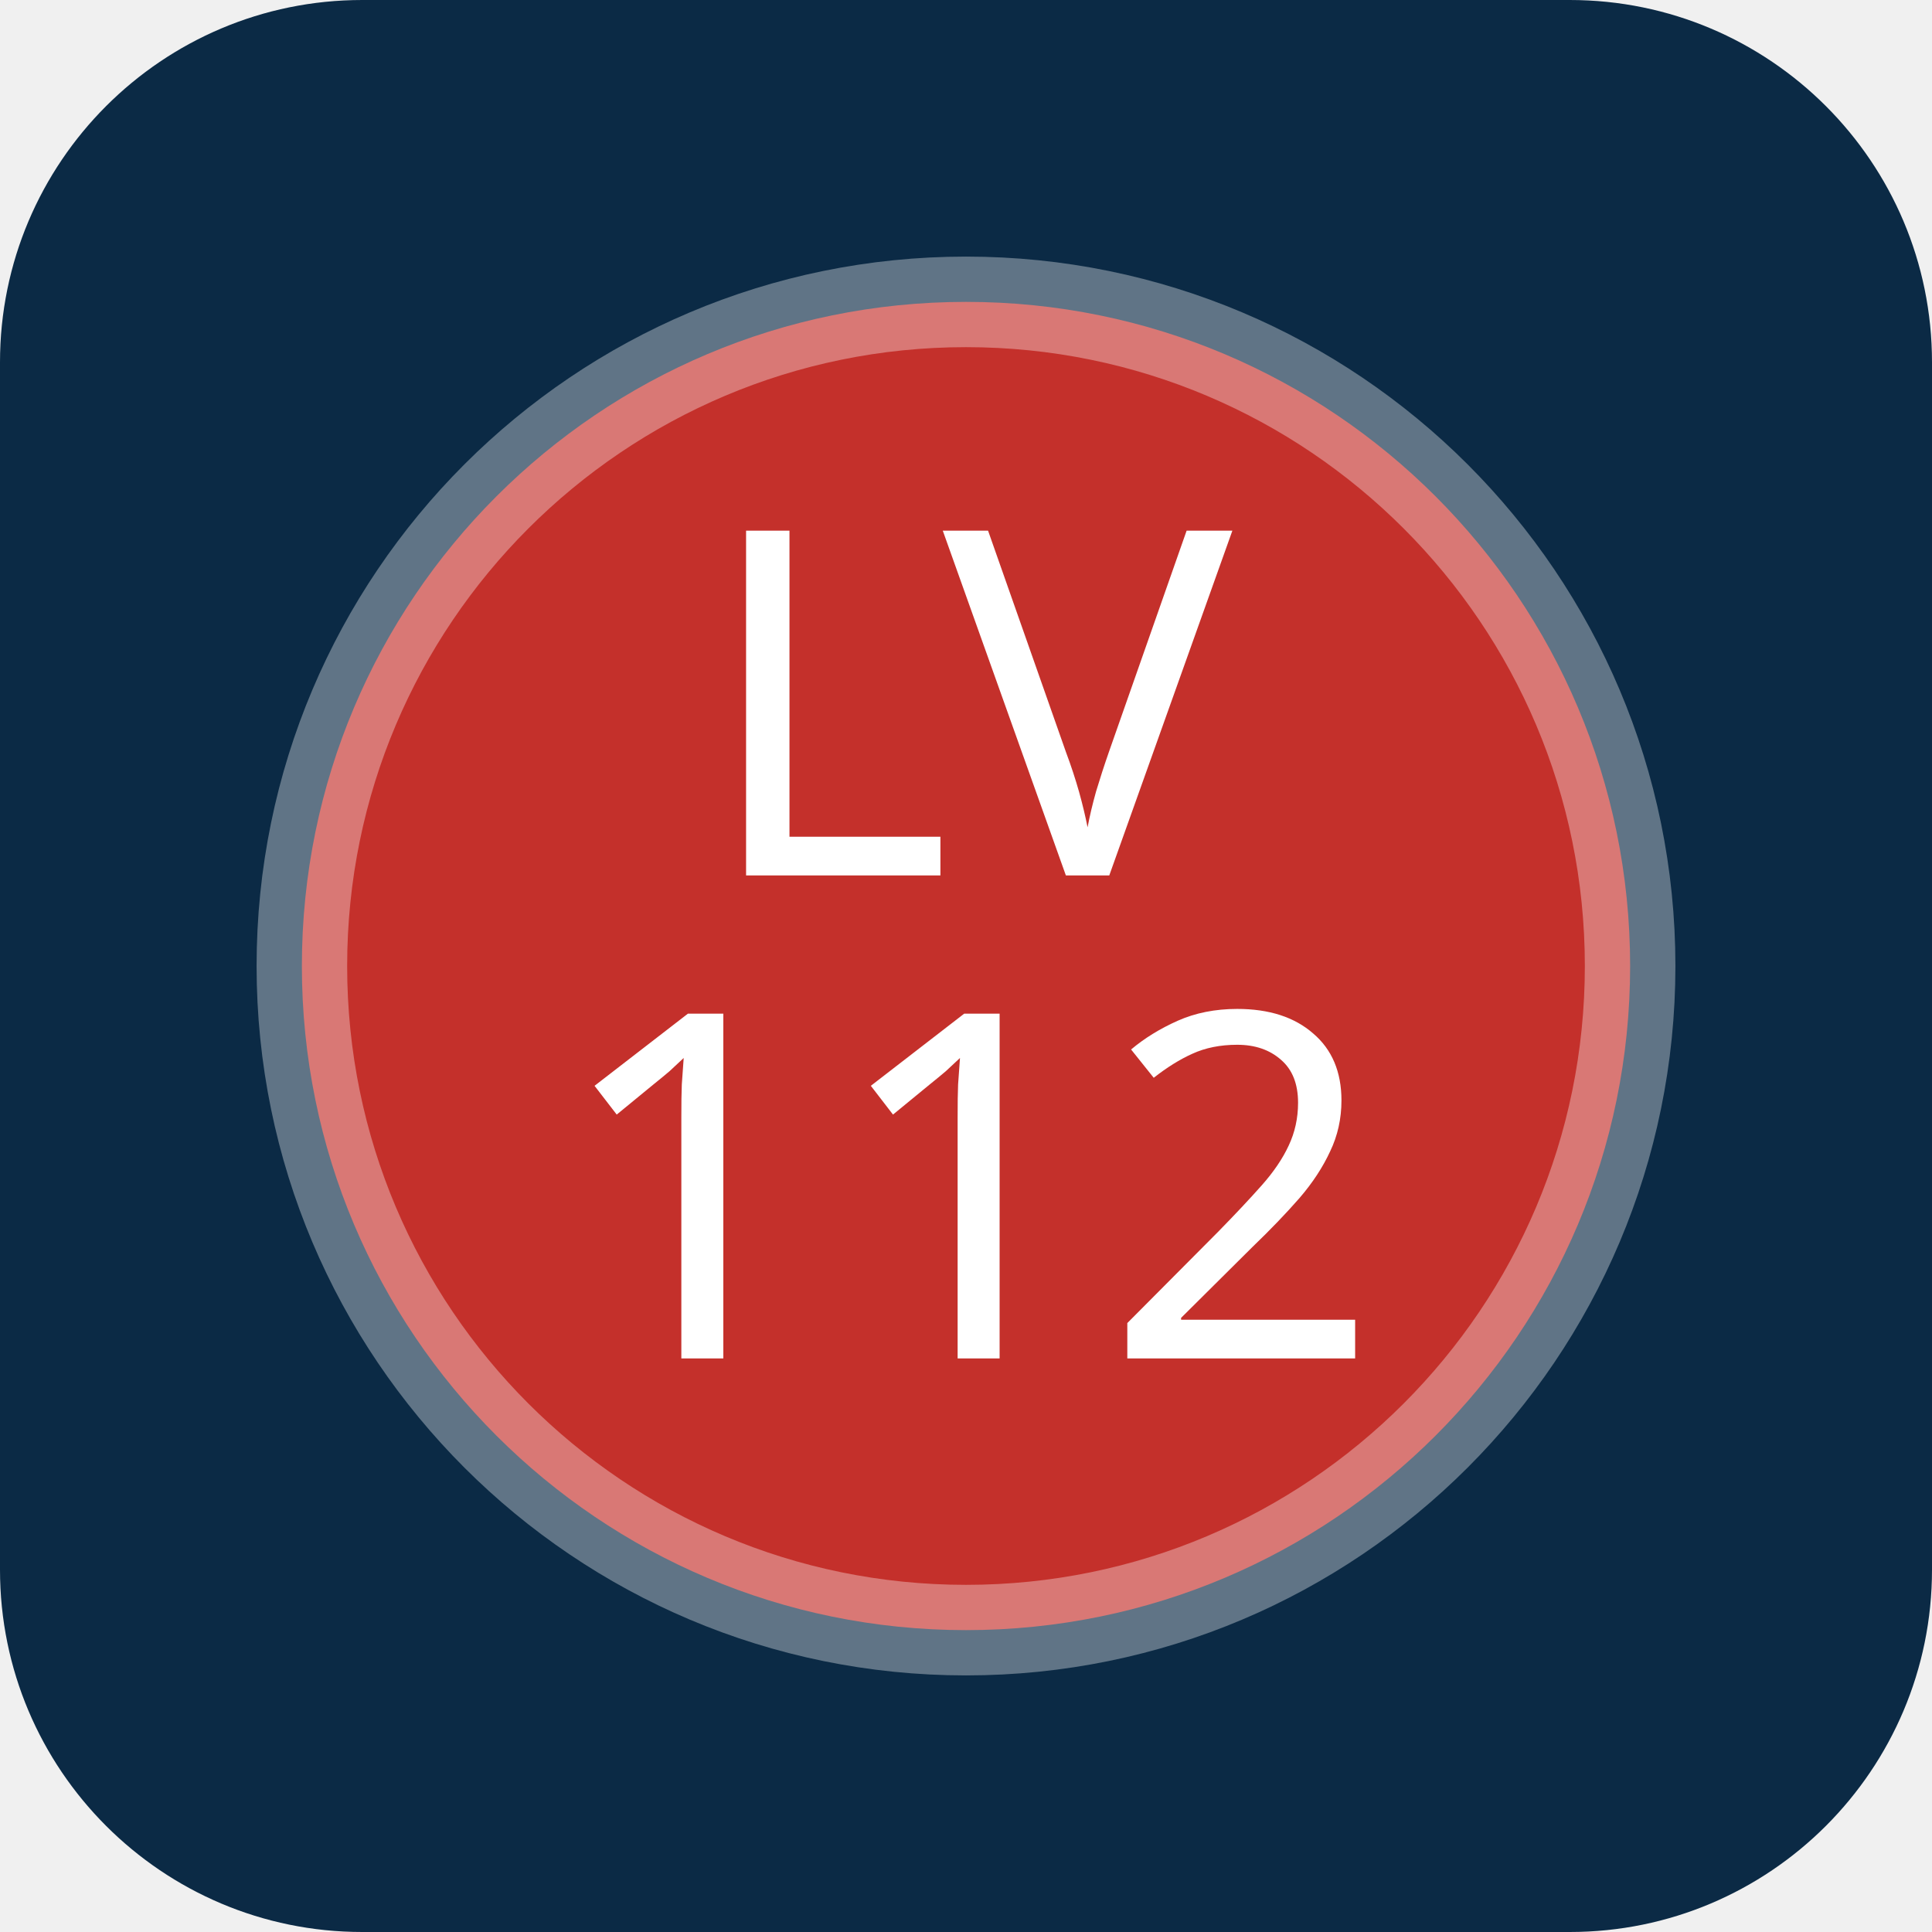
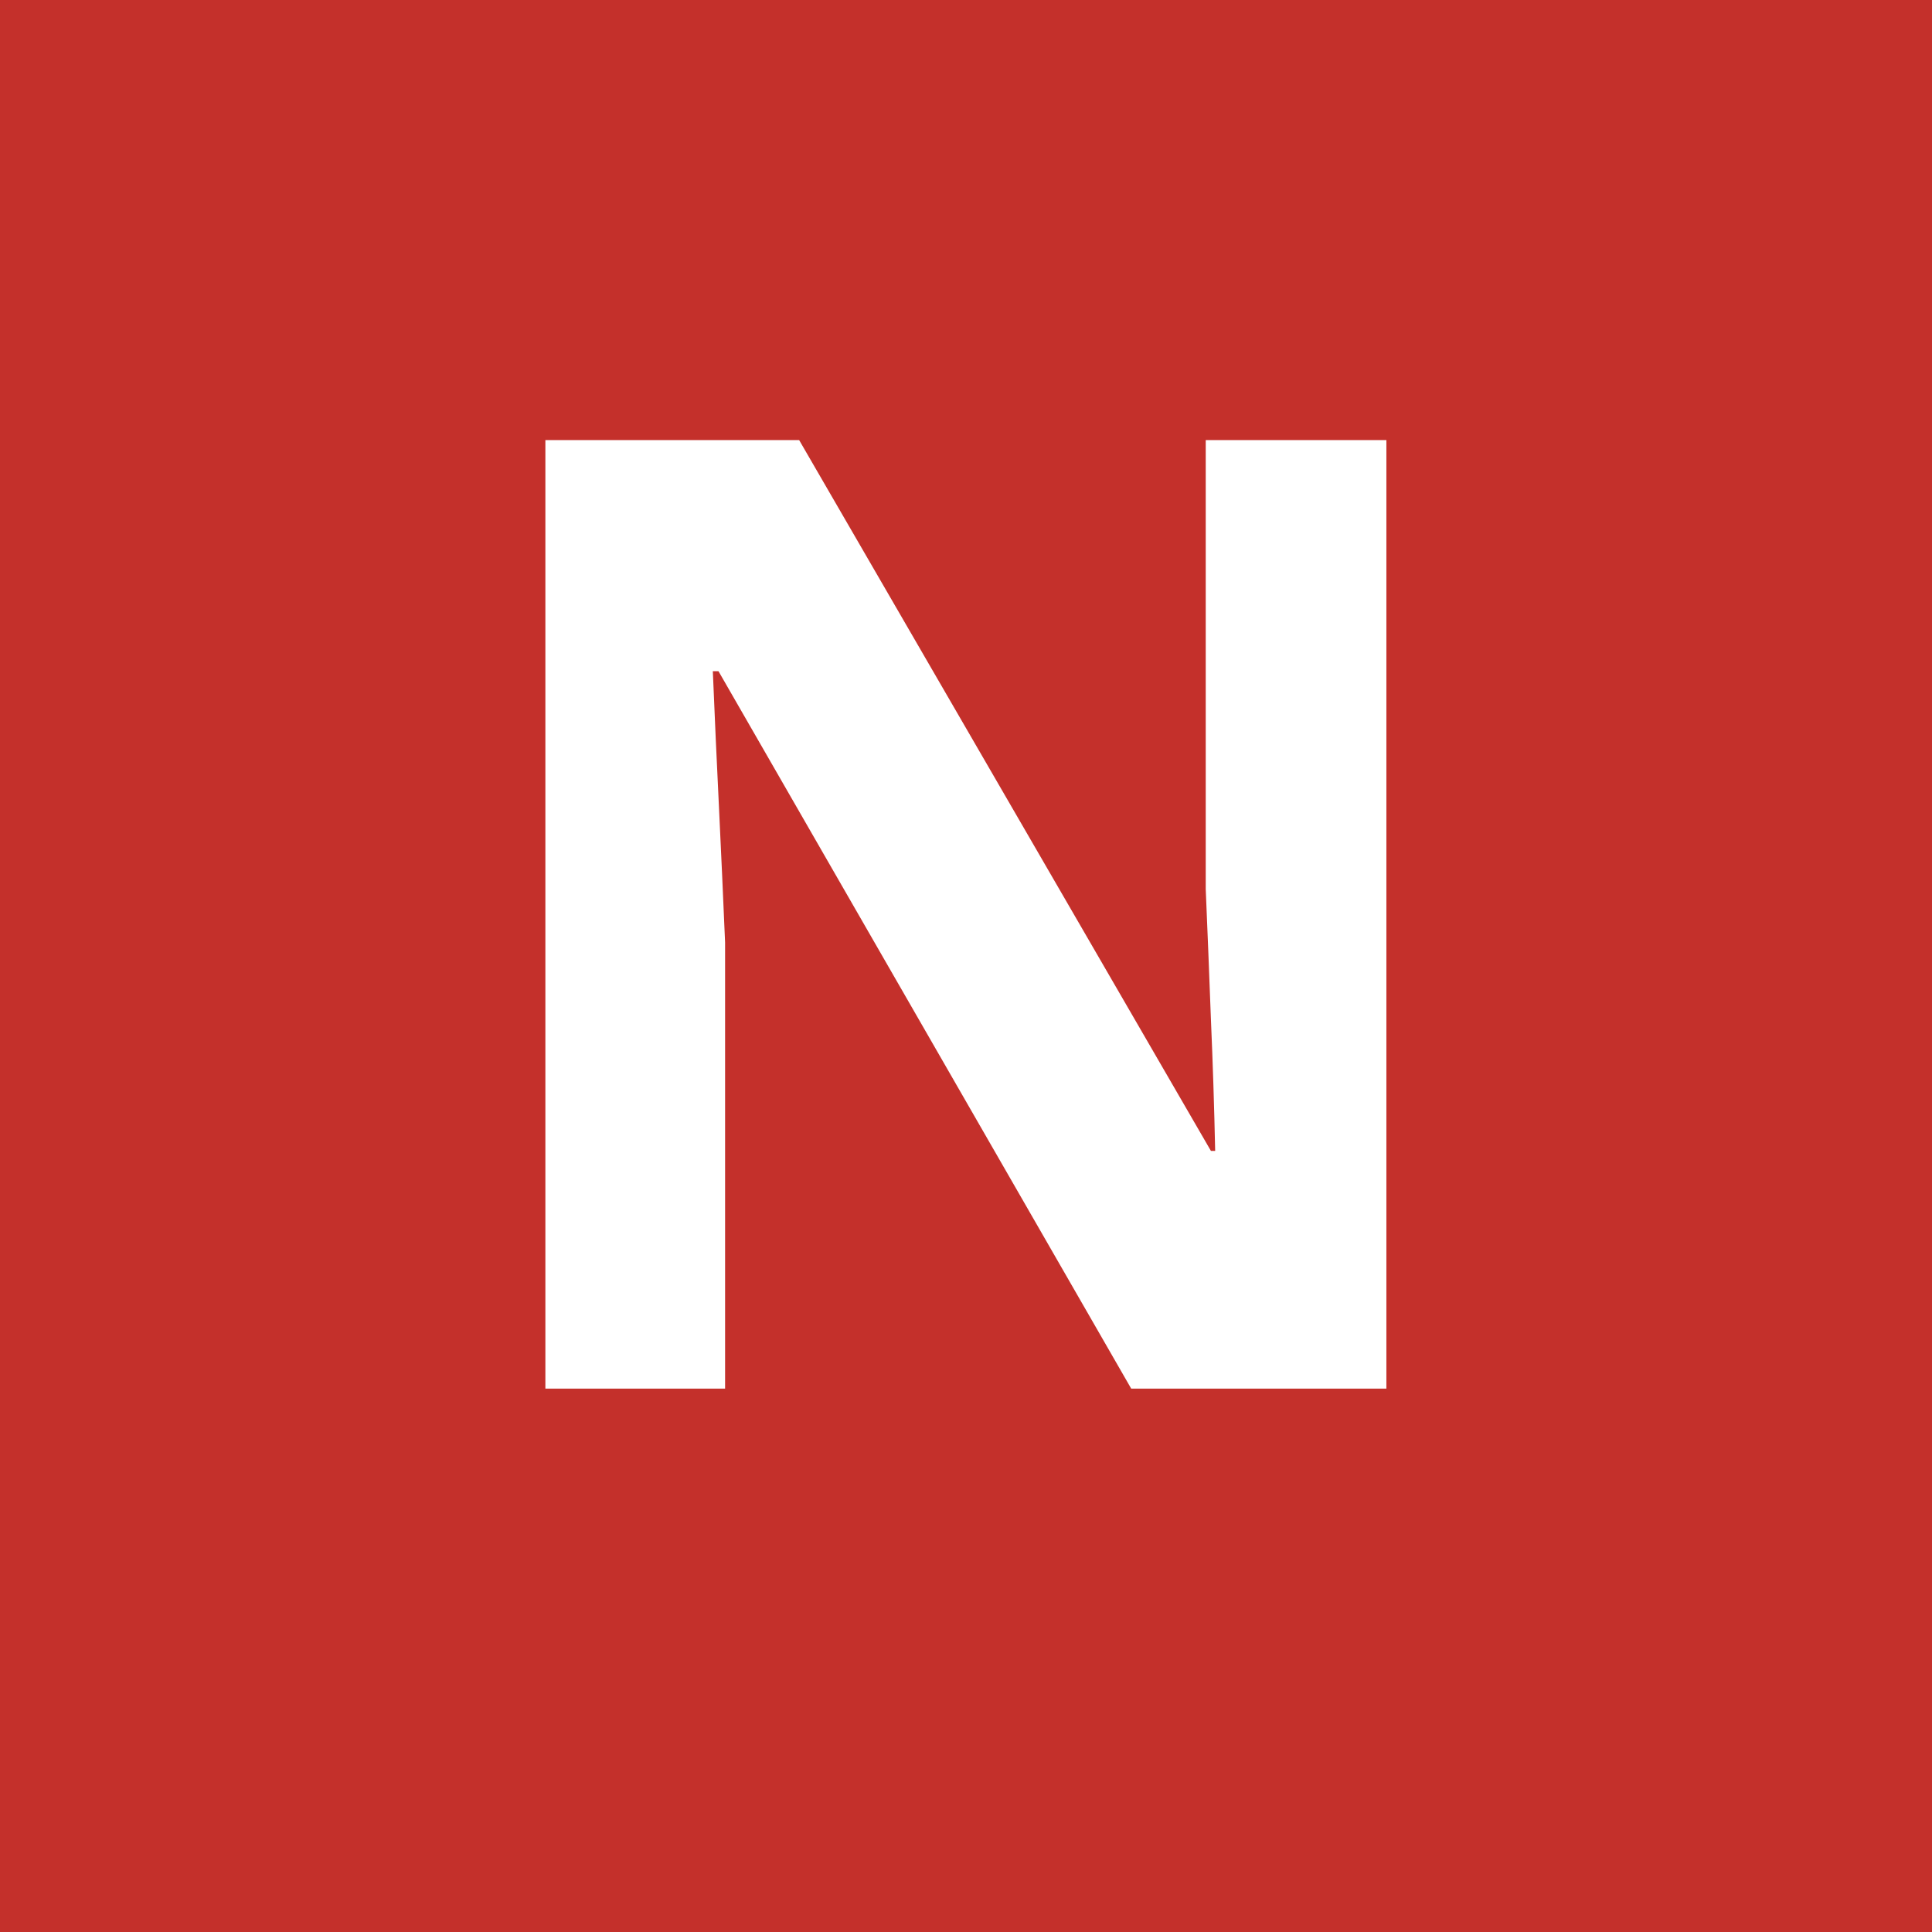
- <svg xmlns="http://www.w3.org/2000/svg" viewBox="0 0 64 64" role="img" aria-label="LV-112">
-   <rect width="64" height="64" rx="12" fill="#0b2a45" />
-   <circle cx="32" cy="32" r="22" fill="#c4302b" />
-   <circle cx="32" cy="32" r="22" fill="none" stroke="#ffffff" stroke-opacity="0.35" stroke-width="3" />
-   <text x="32" y="29" text-anchor="middle" font-family="Impact, sans-serif" font-size="16" font-weight="normal" fill="#ffffff">LV</text>
-   <text x="32" y="45" text-anchor="middle" font-family="Impact, sans-serif" font-size="16" font-weight="normal" fill="#ffffff">112</text>
+ <svg xmlns="http://www.w3.org/2000/svg" viewBox="0 0 64 64" role="img" aria-label="N">
+   <rect width="64" height="64" fill="#c4302b" />
+   <text x="32" y="46" text-anchor="middle" font-family="Impact, 'Arial Black', 'Helvetica Bold', sans-serif" font-size="44" font-weight="bold" fill="#ffffff">N</text>
</svg>
